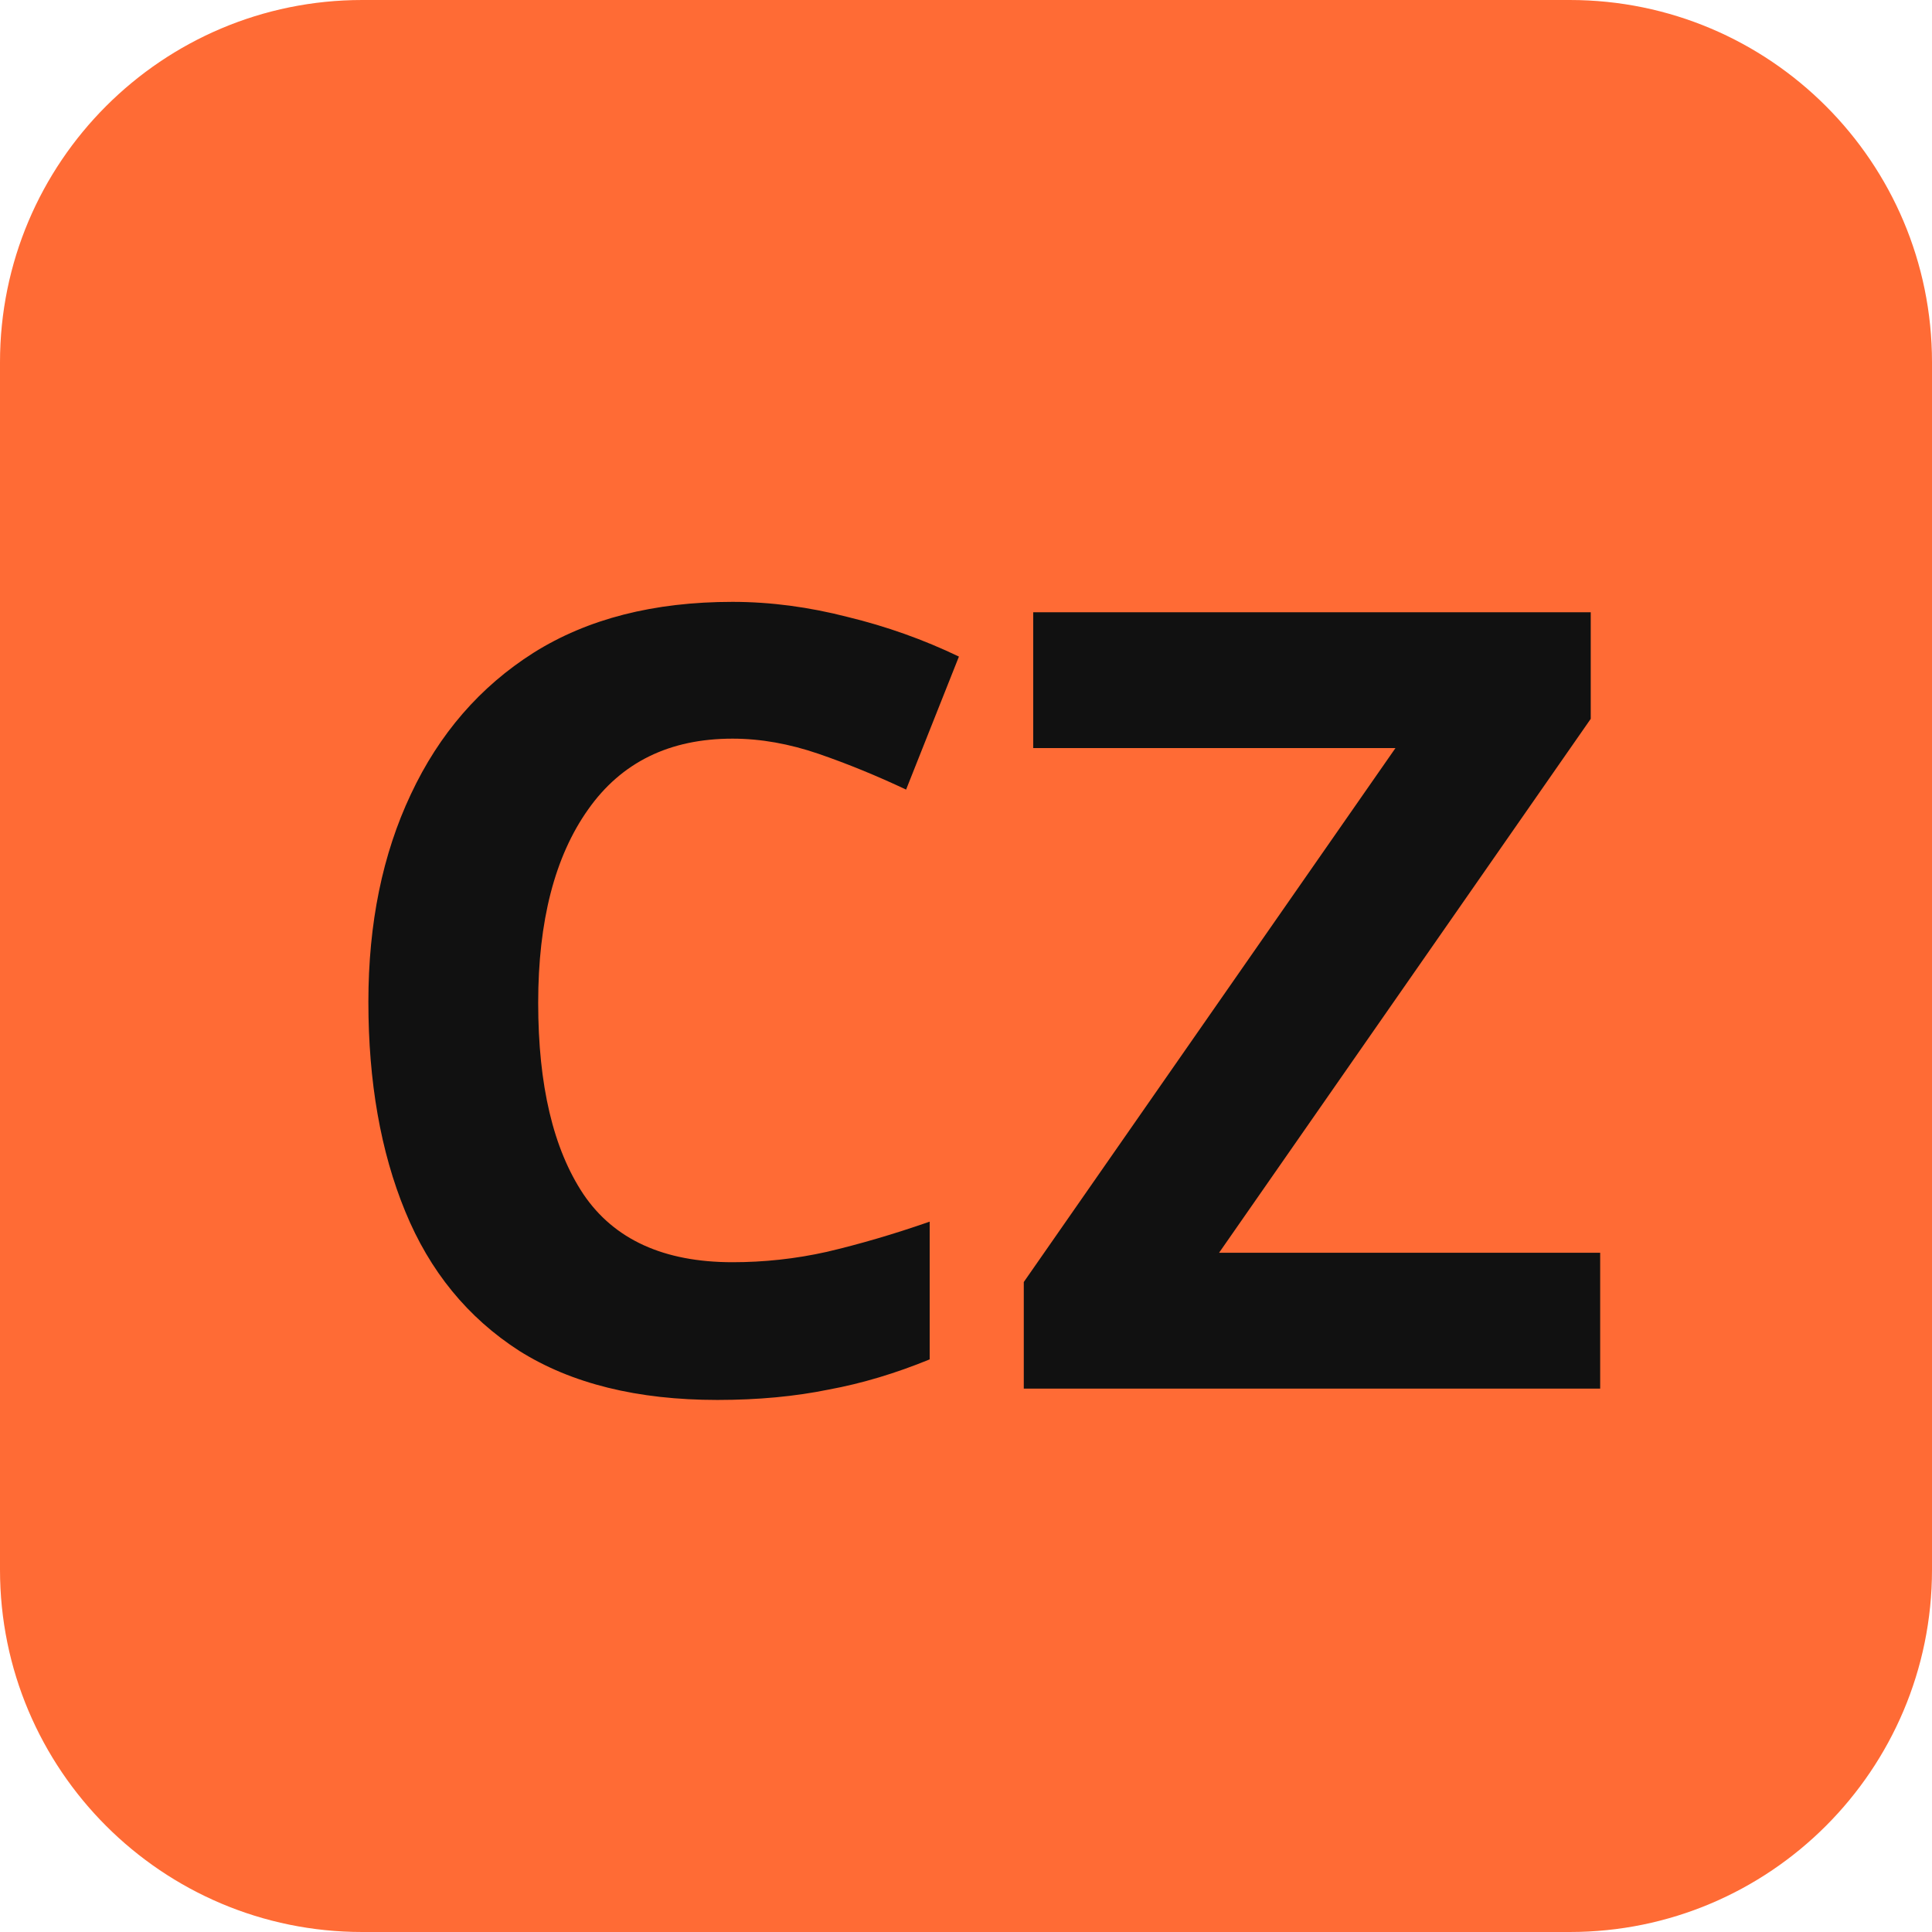
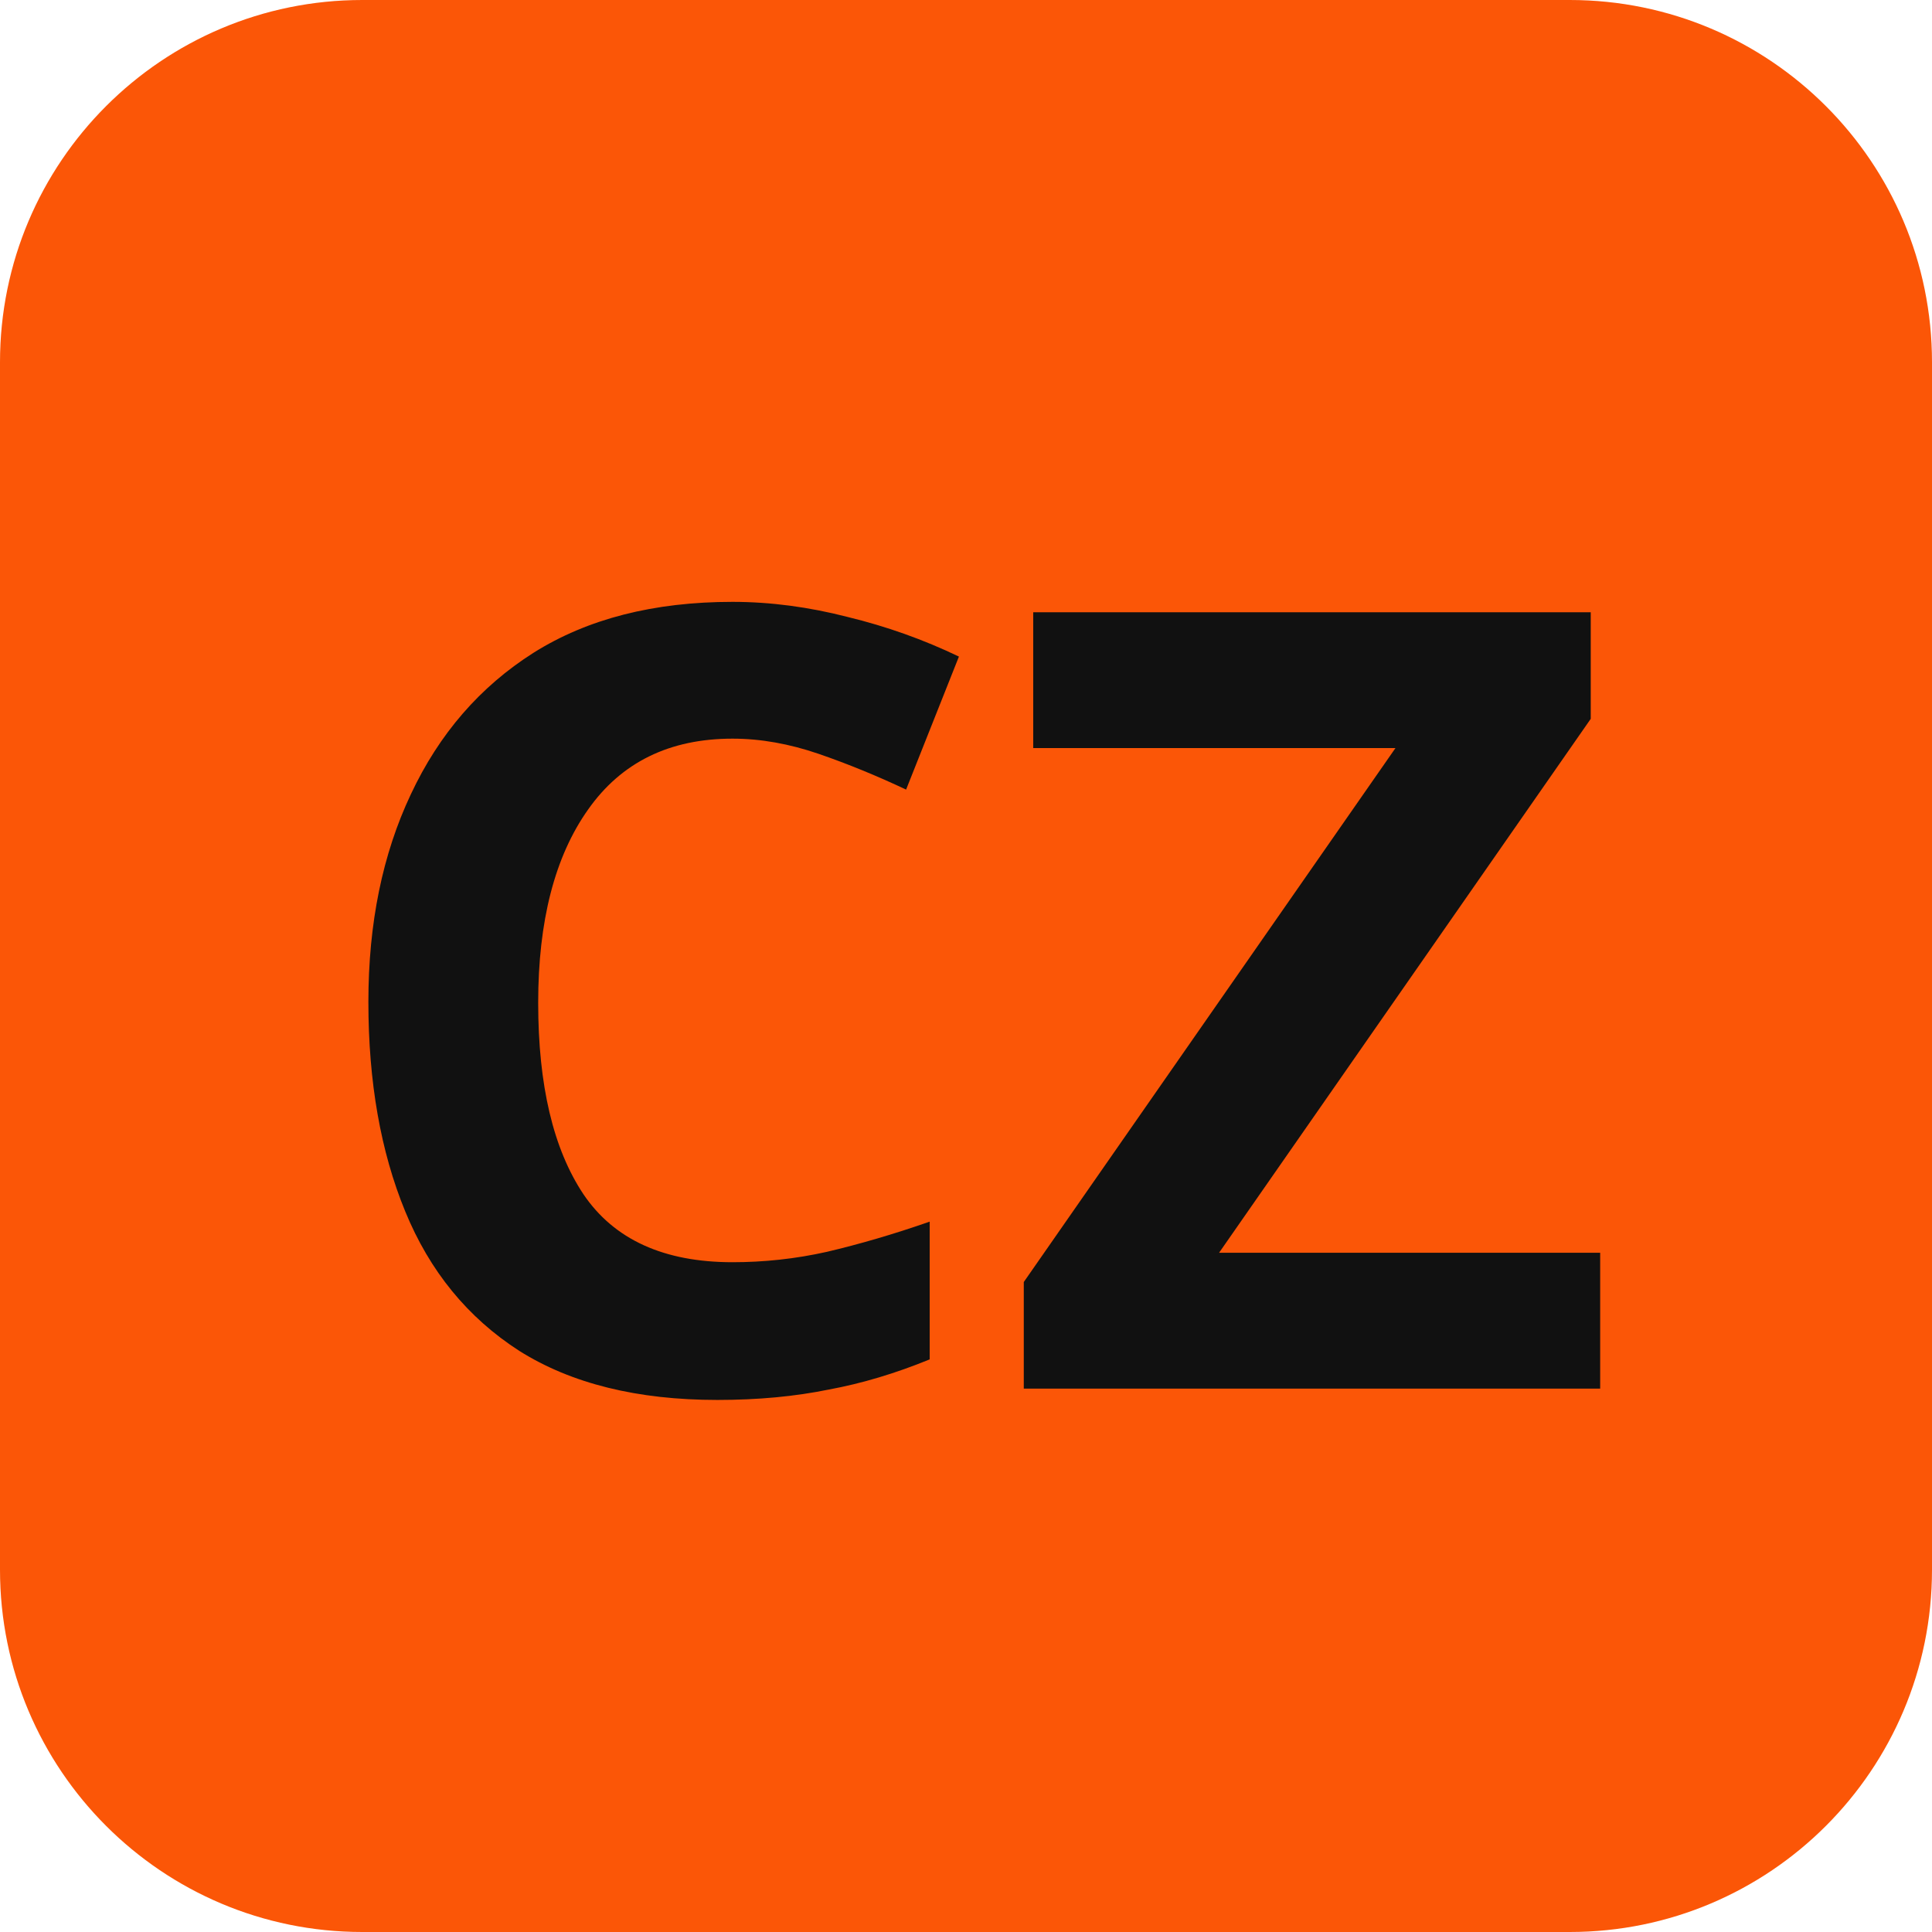
<svg xmlns="http://www.w3.org/2000/svg" viewBox="0 0 32 32">
-   <rect width="32" height="32" rx="6" fill="#ff6b35" />
+   <rect width="32" height="32" rx="6" fill="#fb5607" />
  <text x="16" y="23" text-anchor="middle" font-family="Arial Black,sans-serif" font-weight="900" font-size="18" fill="#111111">CZ</text>
</svg>
